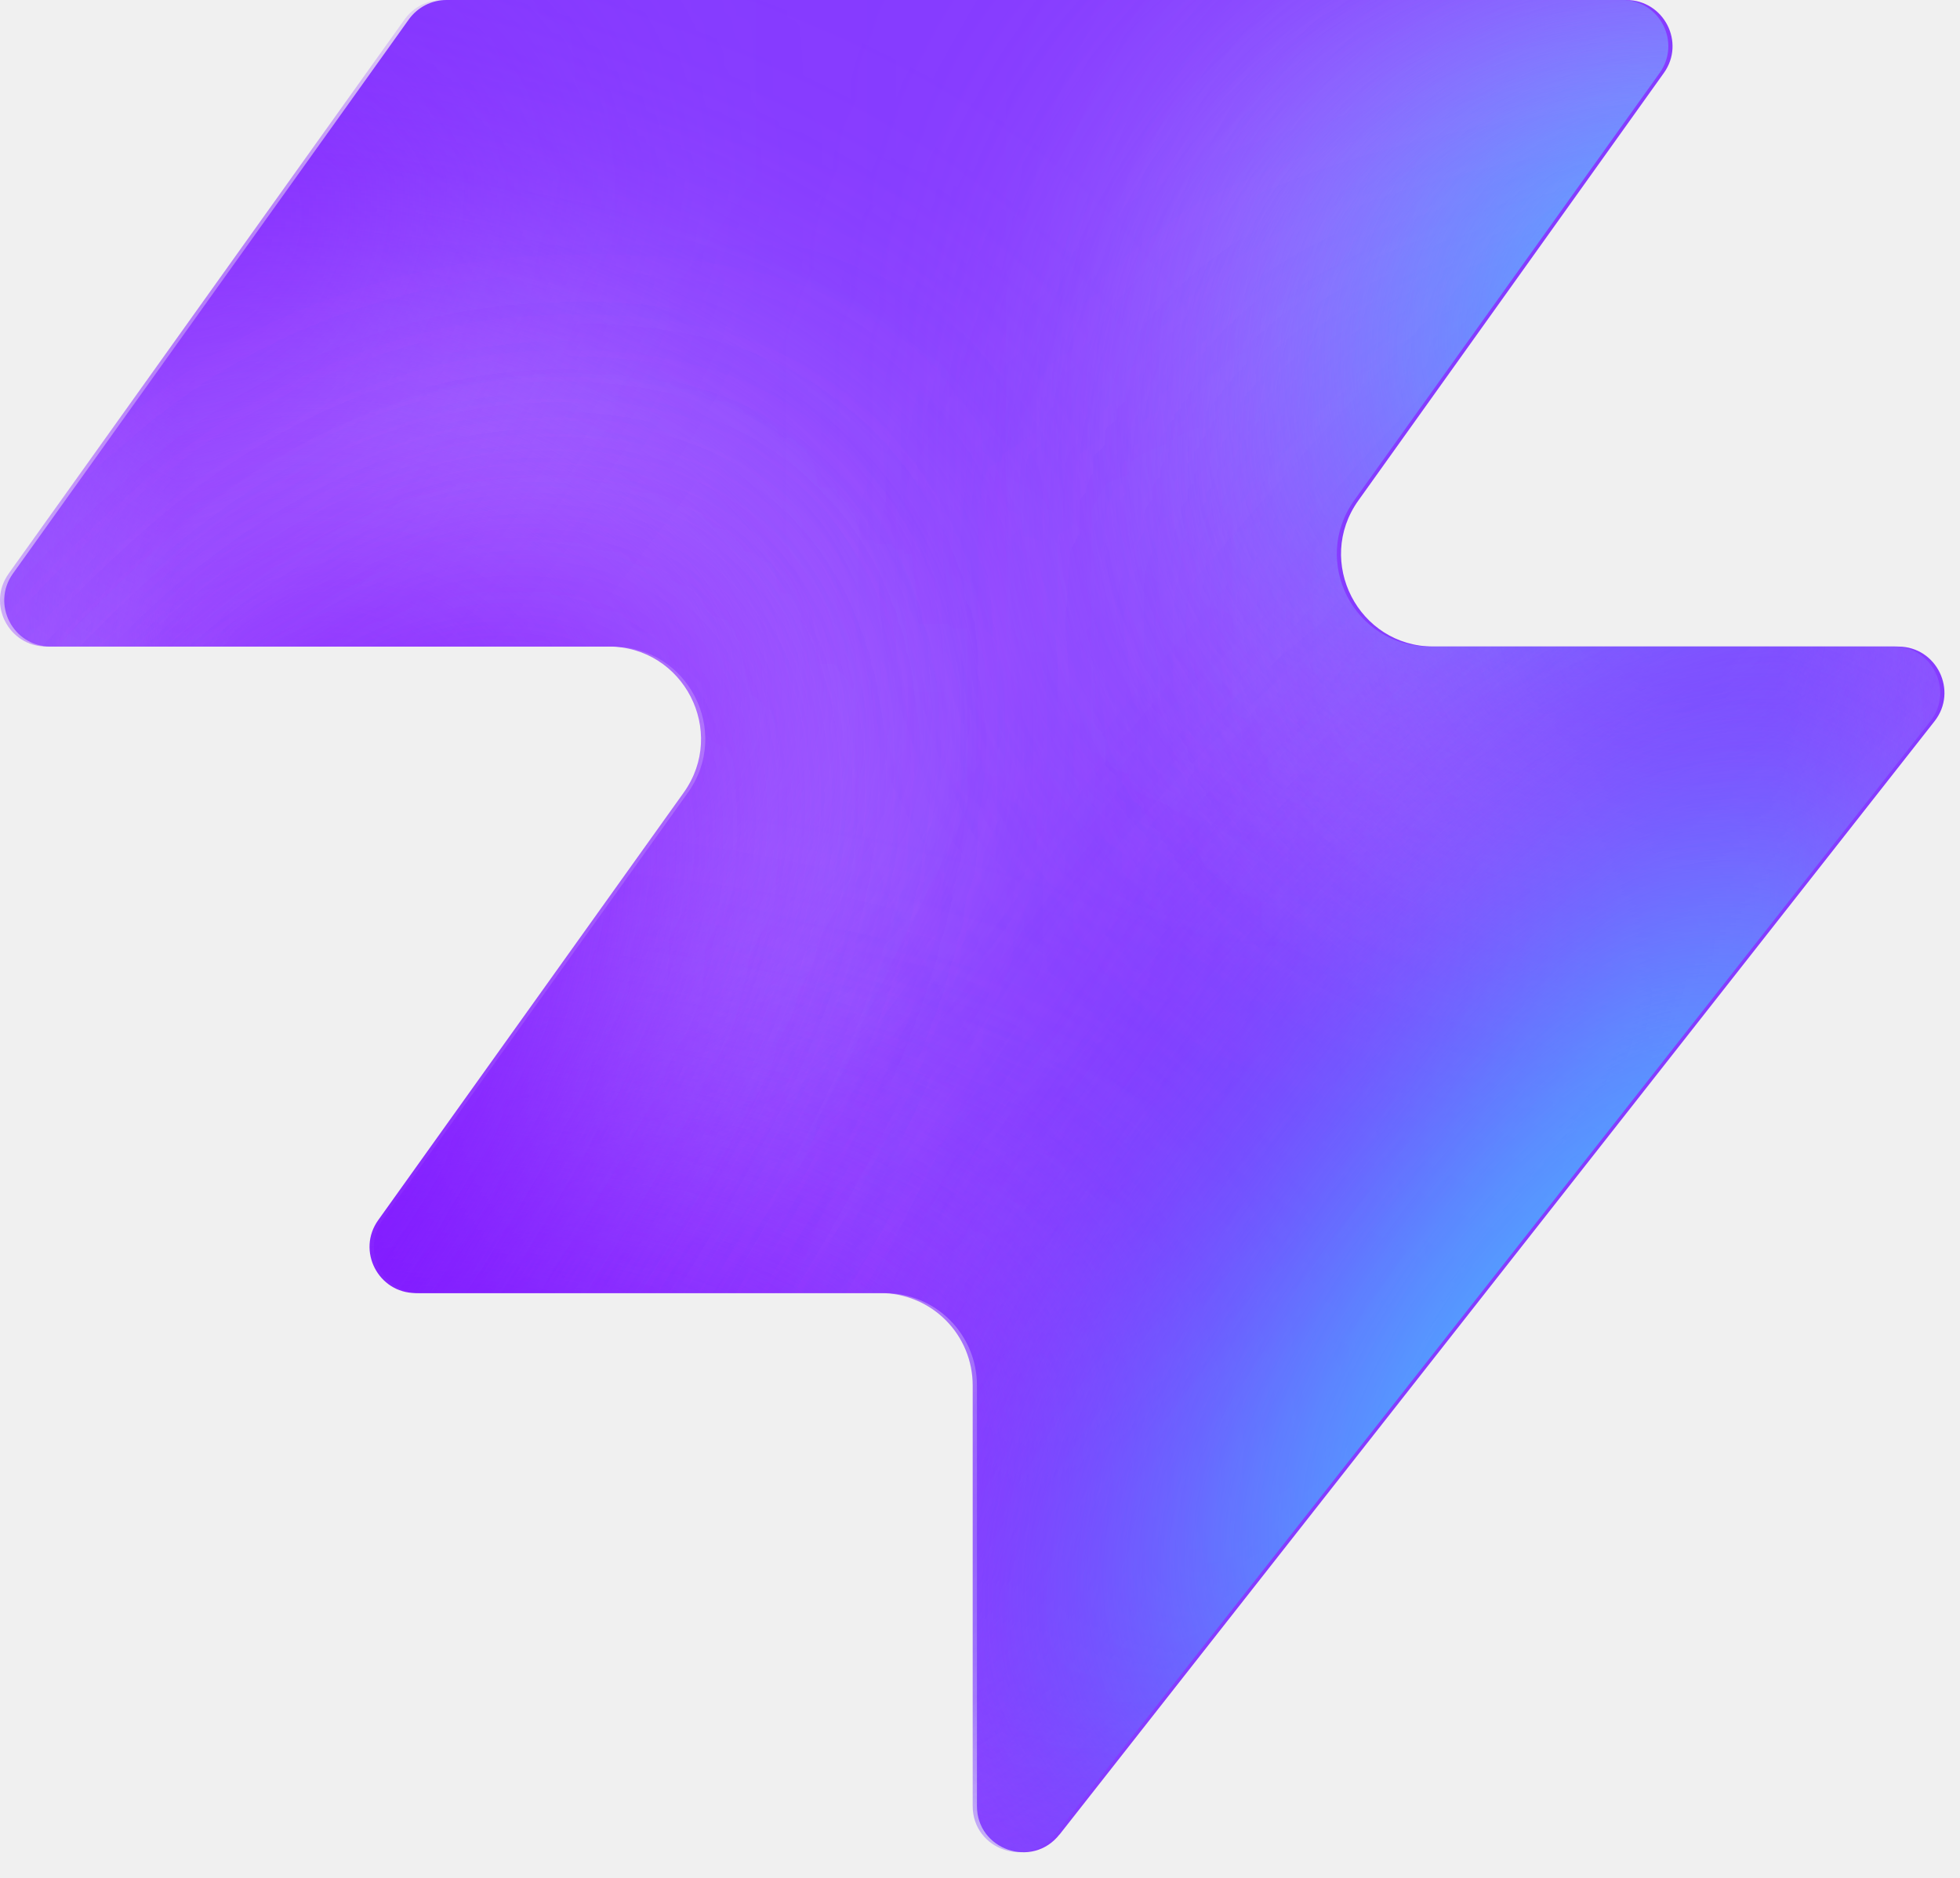
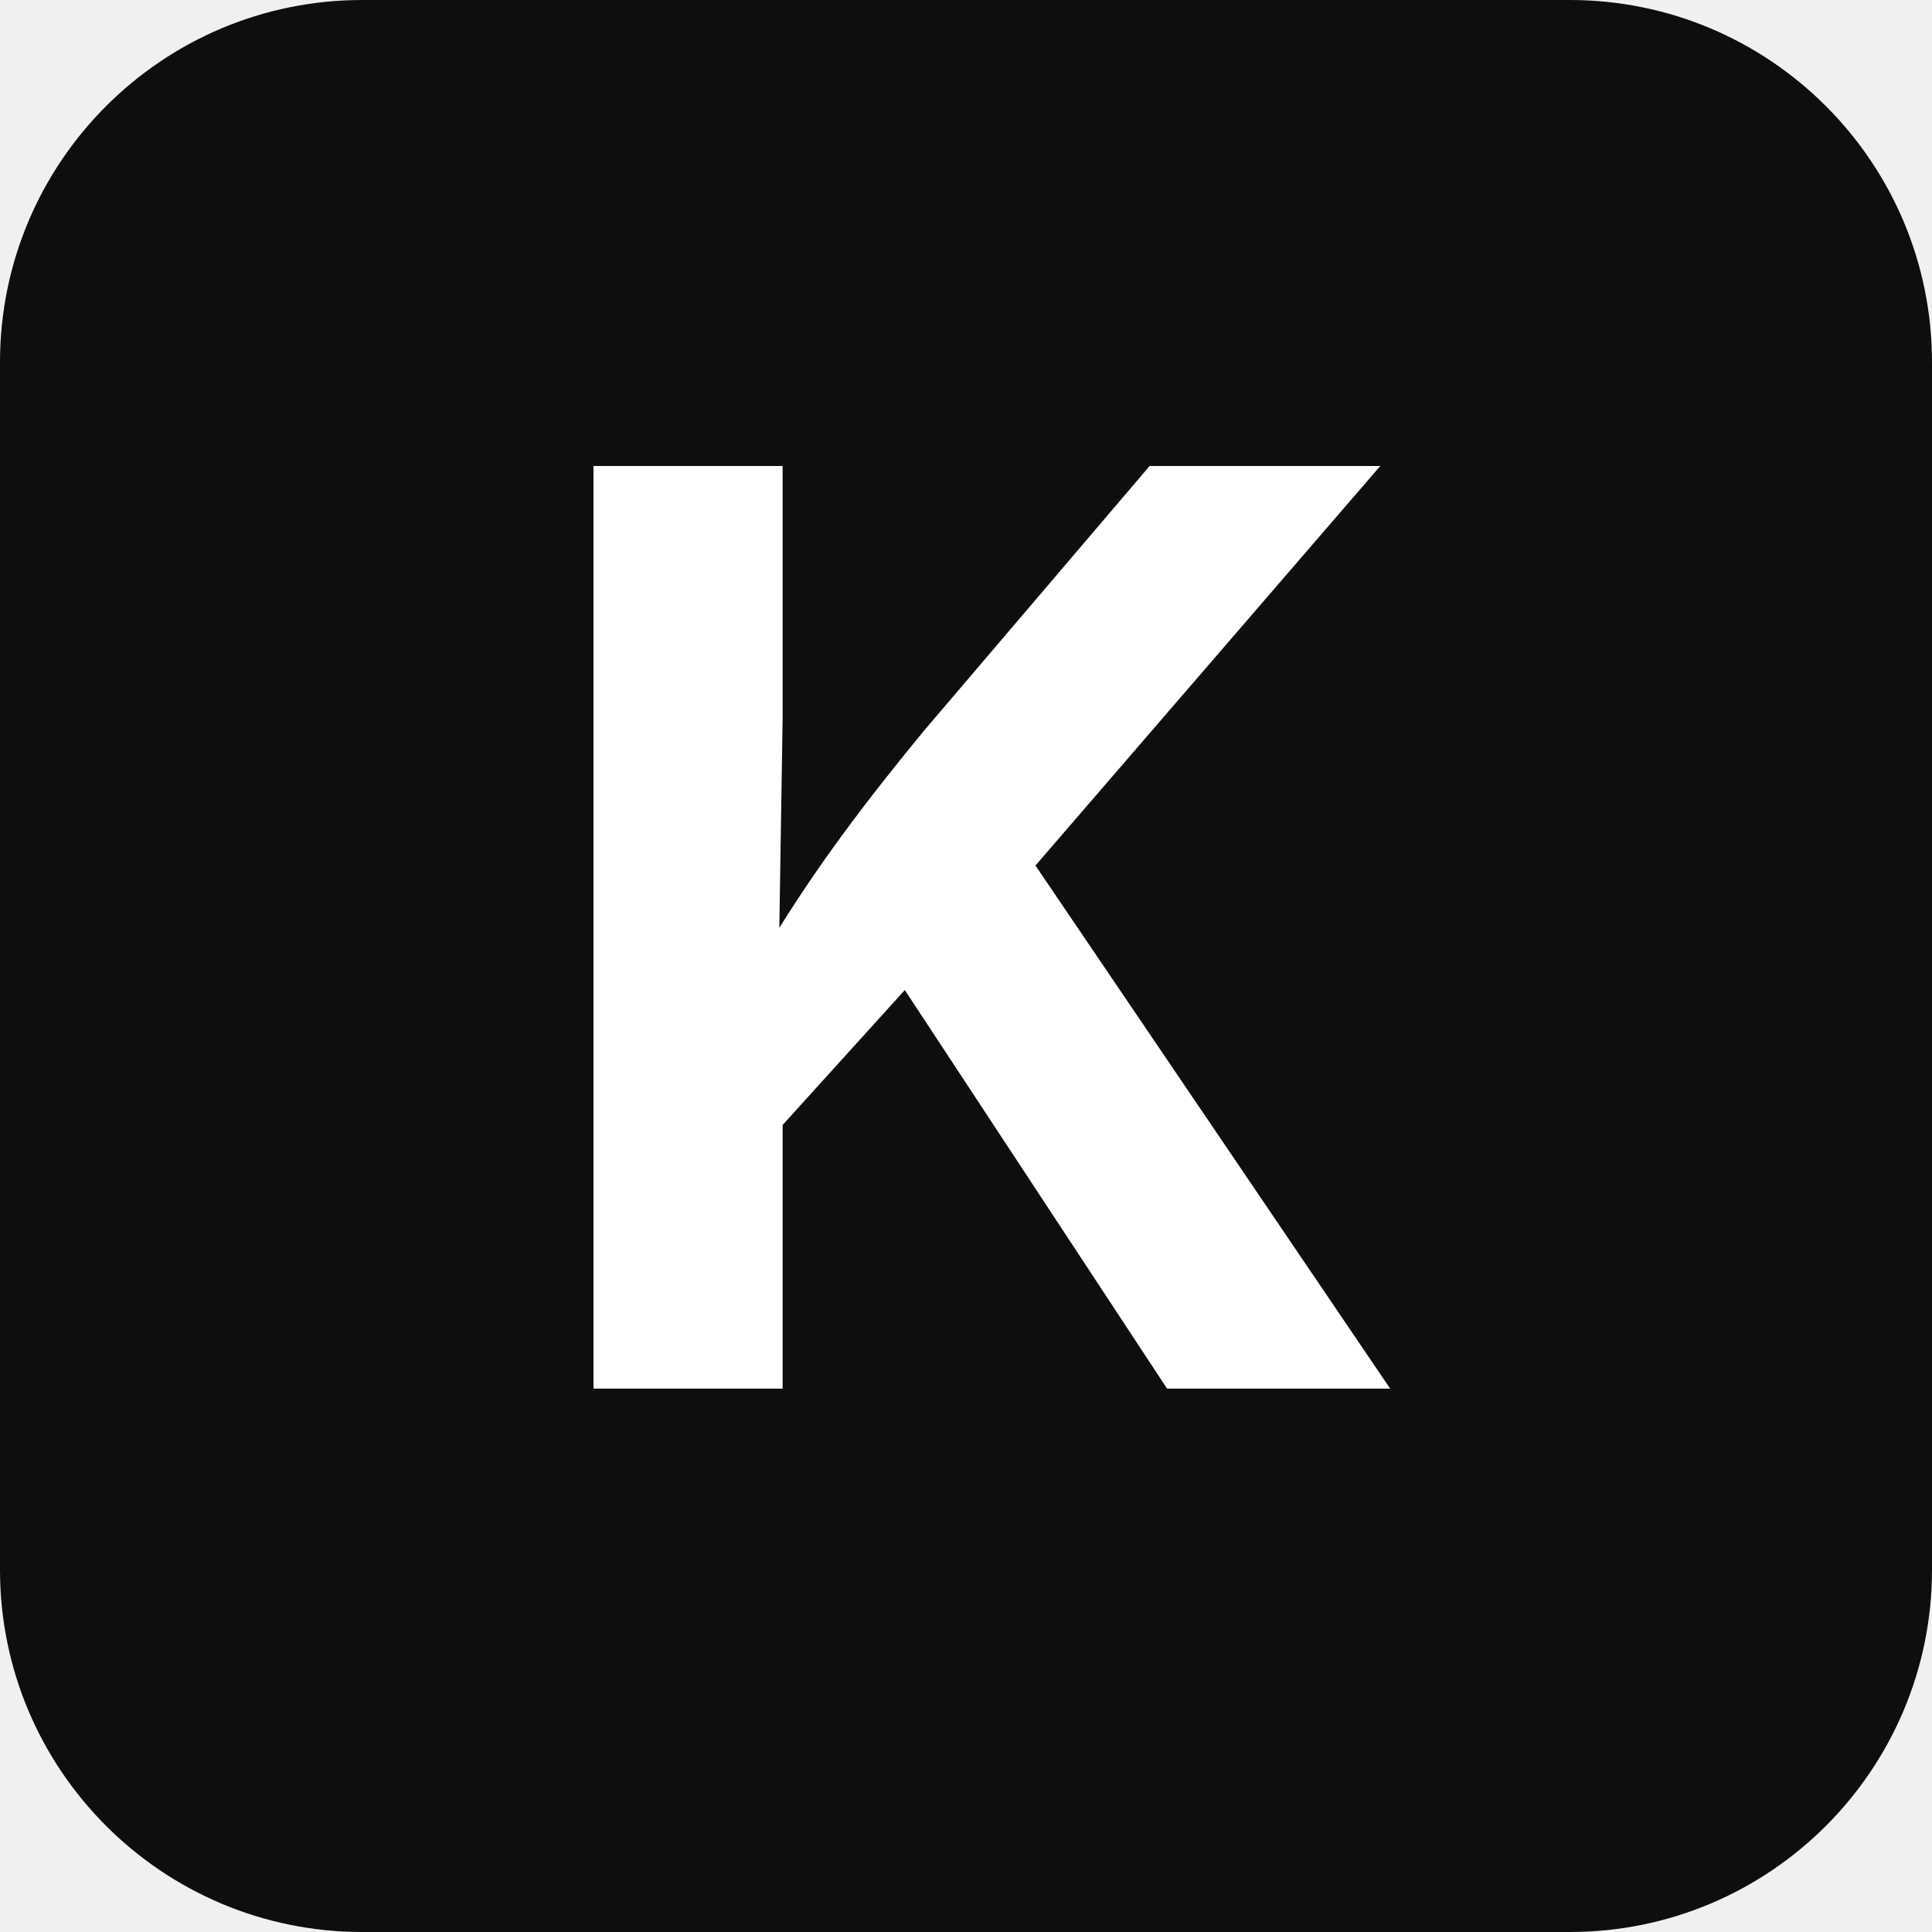
- <svg xmlns="http://www.w3.org/2000/svg" width="48" height="46" fill="none" viewBox="0 0 48 46">
-   <path fill="#863bff" d="M25.946 44.938c-.664.845-2.021.375-2.021-.698V33.937a2.26 2.26 0 0 0-2.262-2.262H10.287c-.92 0-1.456-1.04-.92-1.788l7.48-10.471c1.07-1.497 0-3.578-1.842-3.578H1.237c-.92 0-1.456-1.04-.92-1.788L10.013.474c.214-.297.556-.474.92-.474h28.894c.92 0 1.456 1.04.92 1.788l-7.48 10.471c-1.07 1.498 0 3.579 1.842 3.579h11.377c.943 0 1.473 1.088.89 1.83L25.947 44.94z" style="fill:#863bff;fill:color(display-p3 .525 .23 1);fill-opacity:1" />
-   <mask id="a" width="48" height="46" x="0" y="0" maskUnits="userSpaceOnUse" style="mask-type:alpha">
-     <path fill="#000" d="M25.842 44.938c-.664.844-2.021.375-2.021-.698V33.937a2.26 2.26 0 0 0-2.262-2.262H10.183c-.92 0-1.456-1.04-.92-1.788l7.48-10.471c1.07-1.498 0-3.579-1.842-3.579H1.133c-.92 0-1.456-1.04-.92-1.787L9.91.473c.214-.297.556-.474.92-.474h28.894c.92 0 1.456 1.04.92 1.788l-7.48 10.471c-1.07 1.498 0 3.578 1.842 3.578h11.377c.943 0 1.473 1.088.89 1.832L25.843 44.94z" style="fill:#000;fill-opacity:1" />
-   </mask>
-   <g mask="url(#a)">
-     <g filter="url(#b)">
-       <ellipse cx="5.508" cy="14.704" fill="#ede6ff" rx="5.508" ry="14.704" style="fill:#ede6ff;fill:color(display-p3 .927 .903 1);fill-opacity:1" transform="matrix(.00324 1 1 -.00324 -4.47 31.516)" />
-     </g>
-     <g filter="url(#c)">
-       <ellipse cx="10.399" cy="29.851" fill="#ede6ff" rx="10.399" ry="29.851" style="fill:#ede6ff;fill:color(display-p3 .927 .903 1);fill-opacity:1" transform="matrix(.00324 1 1 -.00324 -39.328 7.883)" />
-     </g>
-     <g filter="url(#d)">
-       <ellipse cx="5.508" cy="30.487" fill="#7e14ff" rx="5.508" ry="30.487" style="fill:#7e14ff;fill:color(display-p3 .492 .077 1);fill-opacity:1" transform="rotate(89.814 -25.913 -14.639)scale(1 -1)" />
-     </g>
-     <g filter="url(#e)">
-       <ellipse cx="5.508" cy="30.599" fill="#7e14ff" rx="5.508" ry="30.599" style="fill:#7e14ff;fill:color(display-p3 .492 .077 1);fill-opacity:1" transform="rotate(89.814 -32.644 -3.334)scale(1 -1)" />
-     </g>
-     <g filter="url(#f)">
-       <ellipse cx="5.508" cy="30.599" fill="#7e14ff" rx="5.508" ry="30.599" style="fill:#7e14ff;fill:color(display-p3 .492 .077 1);fill-opacity:1" transform="matrix(.00324 1 1 -.00324 -34.34 30.47)" />
-     </g>
-     <g filter="url(#g)">
-       <ellipse cx="14.072" cy="22.078" fill="#ede6ff" rx="14.072" ry="22.078" style="fill:#ede6ff;fill:color(display-p3 .927 .903 1);fill-opacity:1" transform="rotate(93.35 24.506 48.493)scale(-1 1)" />
-     </g>
-     <g filter="url(#h)">
-       <ellipse cx="3.47" cy="21.501" fill="#7e14ff" rx="3.47" ry="21.501" style="fill:#7e14ff;fill:color(display-p3 .492 .077 1);fill-opacity:1" transform="rotate(89.009 28.708 47.59)scale(-1 1)" />
-     </g>
-     <g filter="url(#i)">
-       <ellipse cx="3.47" cy="21.501" fill="#7e14ff" rx="3.47" ry="21.501" style="fill:#7e14ff;fill:color(display-p3 .492 .077 1);fill-opacity:1" transform="rotate(89.009 28.708 47.59)scale(-1 1)" />
-     </g>
-     <g filter="url(#j)">
-       <ellipse cx=".387" cy="8.972" fill="#7e14ff" rx="4.407" ry="29.108" style="fill:#7e14ff;fill:color(display-p3 .492 .077 1);fill-opacity:1" transform="rotate(39.51 .387 8.972)" />
-     </g>
-     <g filter="url(#k)">
-       <ellipse cx="47.523" cy="-6.092" fill="#7e14ff" rx="4.407" ry="29.108" style="fill:#7e14ff;fill:color(display-p3 .492 .077 1);fill-opacity:1" transform="rotate(37.892 47.523 -6.092)" />
-     </g>
-     <g filter="url(#l)">
-       <ellipse cx="41.412" cy="6.333" fill="#47bfff" rx="5.971" ry="9.665" style="fill:#47bfff;fill:color(display-p3 .28 .748 1);fill-opacity:1" transform="rotate(37.892 41.412 6.333)" />
-     </g>
-     <g filter="url(#m)">
-       <ellipse cx="-1.879" cy="38.332" fill="#7e14ff" rx="4.407" ry="29.108" style="fill:#7e14ff;fill:color(display-p3 .492 .077 1);fill-opacity:1" transform="rotate(37.892 -1.88 38.332)" />
-     </g>
-     <g filter="url(#n)">
-       <ellipse cx="-1.879" cy="38.332" fill="#7e14ff" rx="4.407" ry="29.108" style="fill:#7e14ff;fill:color(display-p3 .492 .077 1);fill-opacity:1" transform="rotate(37.892 -1.88 38.332)" />
-     </g>
-     <g filter="url(#o)">
-       <ellipse cx="35.651" cy="29.907" fill="#7e14ff" rx="4.407" ry="29.108" style="fill:#7e14ff;fill:color(display-p3 .492 .077 1);fill-opacity:1" transform="rotate(37.892 35.651 29.907)" />
-     </g>
-     <g filter="url(#p)">
-       <ellipse cx="38.418" cy="32.4" fill="#47bfff" rx="5.971" ry="15.297" style="fill:#47bfff;fill:color(display-p3 .28 .748 1);fill-opacity:1" transform="rotate(37.892 38.418 32.4)" />
-     </g>
-   </g>
-   <defs>
-     <filter id="b" width="60.045" height="41.654" x="-19.77" y="16.149" color-interpolation-filters="sRGB" filterUnits="userSpaceOnUse">
-       <feFlood flood-opacity="0" result="BackgroundImageFix" />
-       <feBlend in="SourceGraphic" in2="BackgroundImageFix" result="shape" />
-       <feGaussianBlur result="effect1_foregroundBlur_2002_17158" stdDeviation="7.659" />
-     </filter>
-     <filter id="c" width="90.34" height="51.437" x="-54.613" y="-7.533" color-interpolation-filters="sRGB" filterUnits="userSpaceOnUse">
-       <feFlood flood-opacity="0" result="BackgroundImageFix" />
-       <feBlend in="SourceGraphic" in2="BackgroundImageFix" result="shape" />
-       <feGaussianBlur result="effect1_foregroundBlur_2002_17158" stdDeviation="7.659" />
-     </filter>
-     <filter id="d" width="79.355" height="29.4" x="-49.64" y="2.03" color-interpolation-filters="sRGB" filterUnits="userSpaceOnUse">
-       <feFlood flood-opacity="0" result="BackgroundImageFix" />
-       <feBlend in="SourceGraphic" in2="BackgroundImageFix" result="shape" />
-       <feGaussianBlur result="effect1_foregroundBlur_2002_17158" stdDeviation="4.596" />
-     </filter>
-     <filter id="e" width="79.579" height="29.4" x="-45.045" y="20.029" color-interpolation-filters="sRGB" filterUnits="userSpaceOnUse">
-       <feFlood flood-opacity="0" result="BackgroundImageFix" />
-       <feBlend in="SourceGraphic" in2="BackgroundImageFix" result="shape" />
-       <feGaussianBlur result="effect1_foregroundBlur_2002_17158" stdDeviation="4.596" />
-     </filter>
-     <filter id="f" width="79.579" height="29.4" x="-43.513" y="21.178" color-interpolation-filters="sRGB" filterUnits="userSpaceOnUse">
-       <feFlood flood-opacity="0" result="BackgroundImageFix" />
-       <feBlend in="SourceGraphic" in2="BackgroundImageFix" result="shape" />
-       <feGaussianBlur result="effect1_foregroundBlur_2002_17158" stdDeviation="4.596" />
-     </filter>
-     <filter id="g" width="74.749" height="58.852" x="15.756" y="-17.901" color-interpolation-filters="sRGB" filterUnits="userSpaceOnUse">
-       <feFlood flood-opacity="0" result="BackgroundImageFix" />
-       <feBlend in="SourceGraphic" in2="BackgroundImageFix" result="shape" />
-       <feGaussianBlur result="effect1_foregroundBlur_2002_17158" stdDeviation="7.659" />
-     </filter>
-     <filter id="h" width="61.377" height="25.362" x="23.548" y="2.284" color-interpolation-filters="sRGB" filterUnits="userSpaceOnUse">
-       <feFlood flood-opacity="0" result="BackgroundImageFix" />
-       <feBlend in="SourceGraphic" in2="BackgroundImageFix" result="shape" />
-       <feGaussianBlur result="effect1_foregroundBlur_2002_17158" stdDeviation="4.596" />
-     </filter>
-     <filter id="i" width="61.377" height="25.362" x="23.548" y="2.284" color-interpolation-filters="sRGB" filterUnits="userSpaceOnUse">
-       <feFlood flood-opacity="0" result="BackgroundImageFix" />
-       <feBlend in="SourceGraphic" in2="BackgroundImageFix" result="shape" />
-       <feGaussianBlur result="effect1_foregroundBlur_2002_17158" stdDeviation="4.596" />
-     </filter>
-     <filter id="j" width="56.045" height="63.649" x="-27.636" y="-22.853" color-interpolation-filters="sRGB" filterUnits="userSpaceOnUse">
-       <feFlood flood-opacity="0" result="BackgroundImageFix" />
-       <feBlend in="SourceGraphic" in2="BackgroundImageFix" result="shape" />
-       <feGaussianBlur result="effect1_foregroundBlur_2002_17158" stdDeviation="4.596" />
-     </filter>
-     <filter id="k" width="54.814" height="64.646" x="20.116" y="-38.415" color-interpolation-filters="sRGB" filterUnits="userSpaceOnUse">
-       <feFlood flood-opacity="0" result="BackgroundImageFix" />
-       <feBlend in="SourceGraphic" in2="BackgroundImageFix" result="shape" />
-       <feGaussianBlur result="effect1_foregroundBlur_2002_17158" stdDeviation="4.596" />
-     </filter>
-     <filter id="l" width="33.541" height="35.313" x="24.641" y="-11.323" color-interpolation-filters="sRGB" filterUnits="userSpaceOnUse">
-       <feFlood flood-opacity="0" result="BackgroundImageFix" />
-       <feBlend in="SourceGraphic" in2="BackgroundImageFix" result="shape" />
-       <feGaussianBlur result="effect1_foregroundBlur_2002_17158" stdDeviation="4.596" />
-     </filter>
-     <filter id="m" width="54.814" height="64.646" x="-29.286" y="6.009" color-interpolation-filters="sRGB" filterUnits="userSpaceOnUse">
-       <feFlood flood-opacity="0" result="BackgroundImageFix" />
-       <feBlend in="SourceGraphic" in2="BackgroundImageFix" result="shape" />
-       <feGaussianBlur result="effect1_foregroundBlur_2002_17158" stdDeviation="4.596" />
-     </filter>
-     <filter id="n" width="54.814" height="64.646" x="-29.286" y="6.009" color-interpolation-filters="sRGB" filterUnits="userSpaceOnUse">
-       <feFlood flood-opacity="0" result="BackgroundImageFix" />
-       <feBlend in="SourceGraphic" in2="BackgroundImageFix" result="shape" />
-       <feGaussianBlur result="effect1_foregroundBlur_2002_17158" stdDeviation="4.596" />
-     </filter>
-     <filter id="o" width="54.814" height="64.646" x="8.244" y="-2.416" color-interpolation-filters="sRGB" filterUnits="userSpaceOnUse">
-       <feFlood flood-opacity="0" result="BackgroundImageFix" />
-       <feBlend in="SourceGraphic" in2="BackgroundImageFix" result="shape" />
-       <feGaussianBlur result="effect1_foregroundBlur_2002_17158" stdDeviation="4.596" />
-     </filter>
-     <filter id="p" width="39.409" height="43.623" x="18.713" y="10.588" color-interpolation-filters="sRGB" filterUnits="userSpaceOnUse">
-       <feFlood flood-opacity="0" result="BackgroundImageFix" />
-       <feBlend in="SourceGraphic" in2="BackgroundImageFix" result="shape" />
-       <feGaussianBlur result="effect1_foregroundBlur_2002_17158" stdDeviation="4.596" />
-     </filter>
-   </defs>
+ <svg xmlns="http://www.w3.org/2000/svg" viewBox="0 0 64 64">
+   <rect width="64" height="64" rx="12" fill="#0e0e10" />
+   <text x="32" y="46" text-anchor="middle" font-family="Inter, -apple-system, system-ui, sans-serif" font-weight="700" font-size="42" fill="#ffffff">K</text>
</svg>
